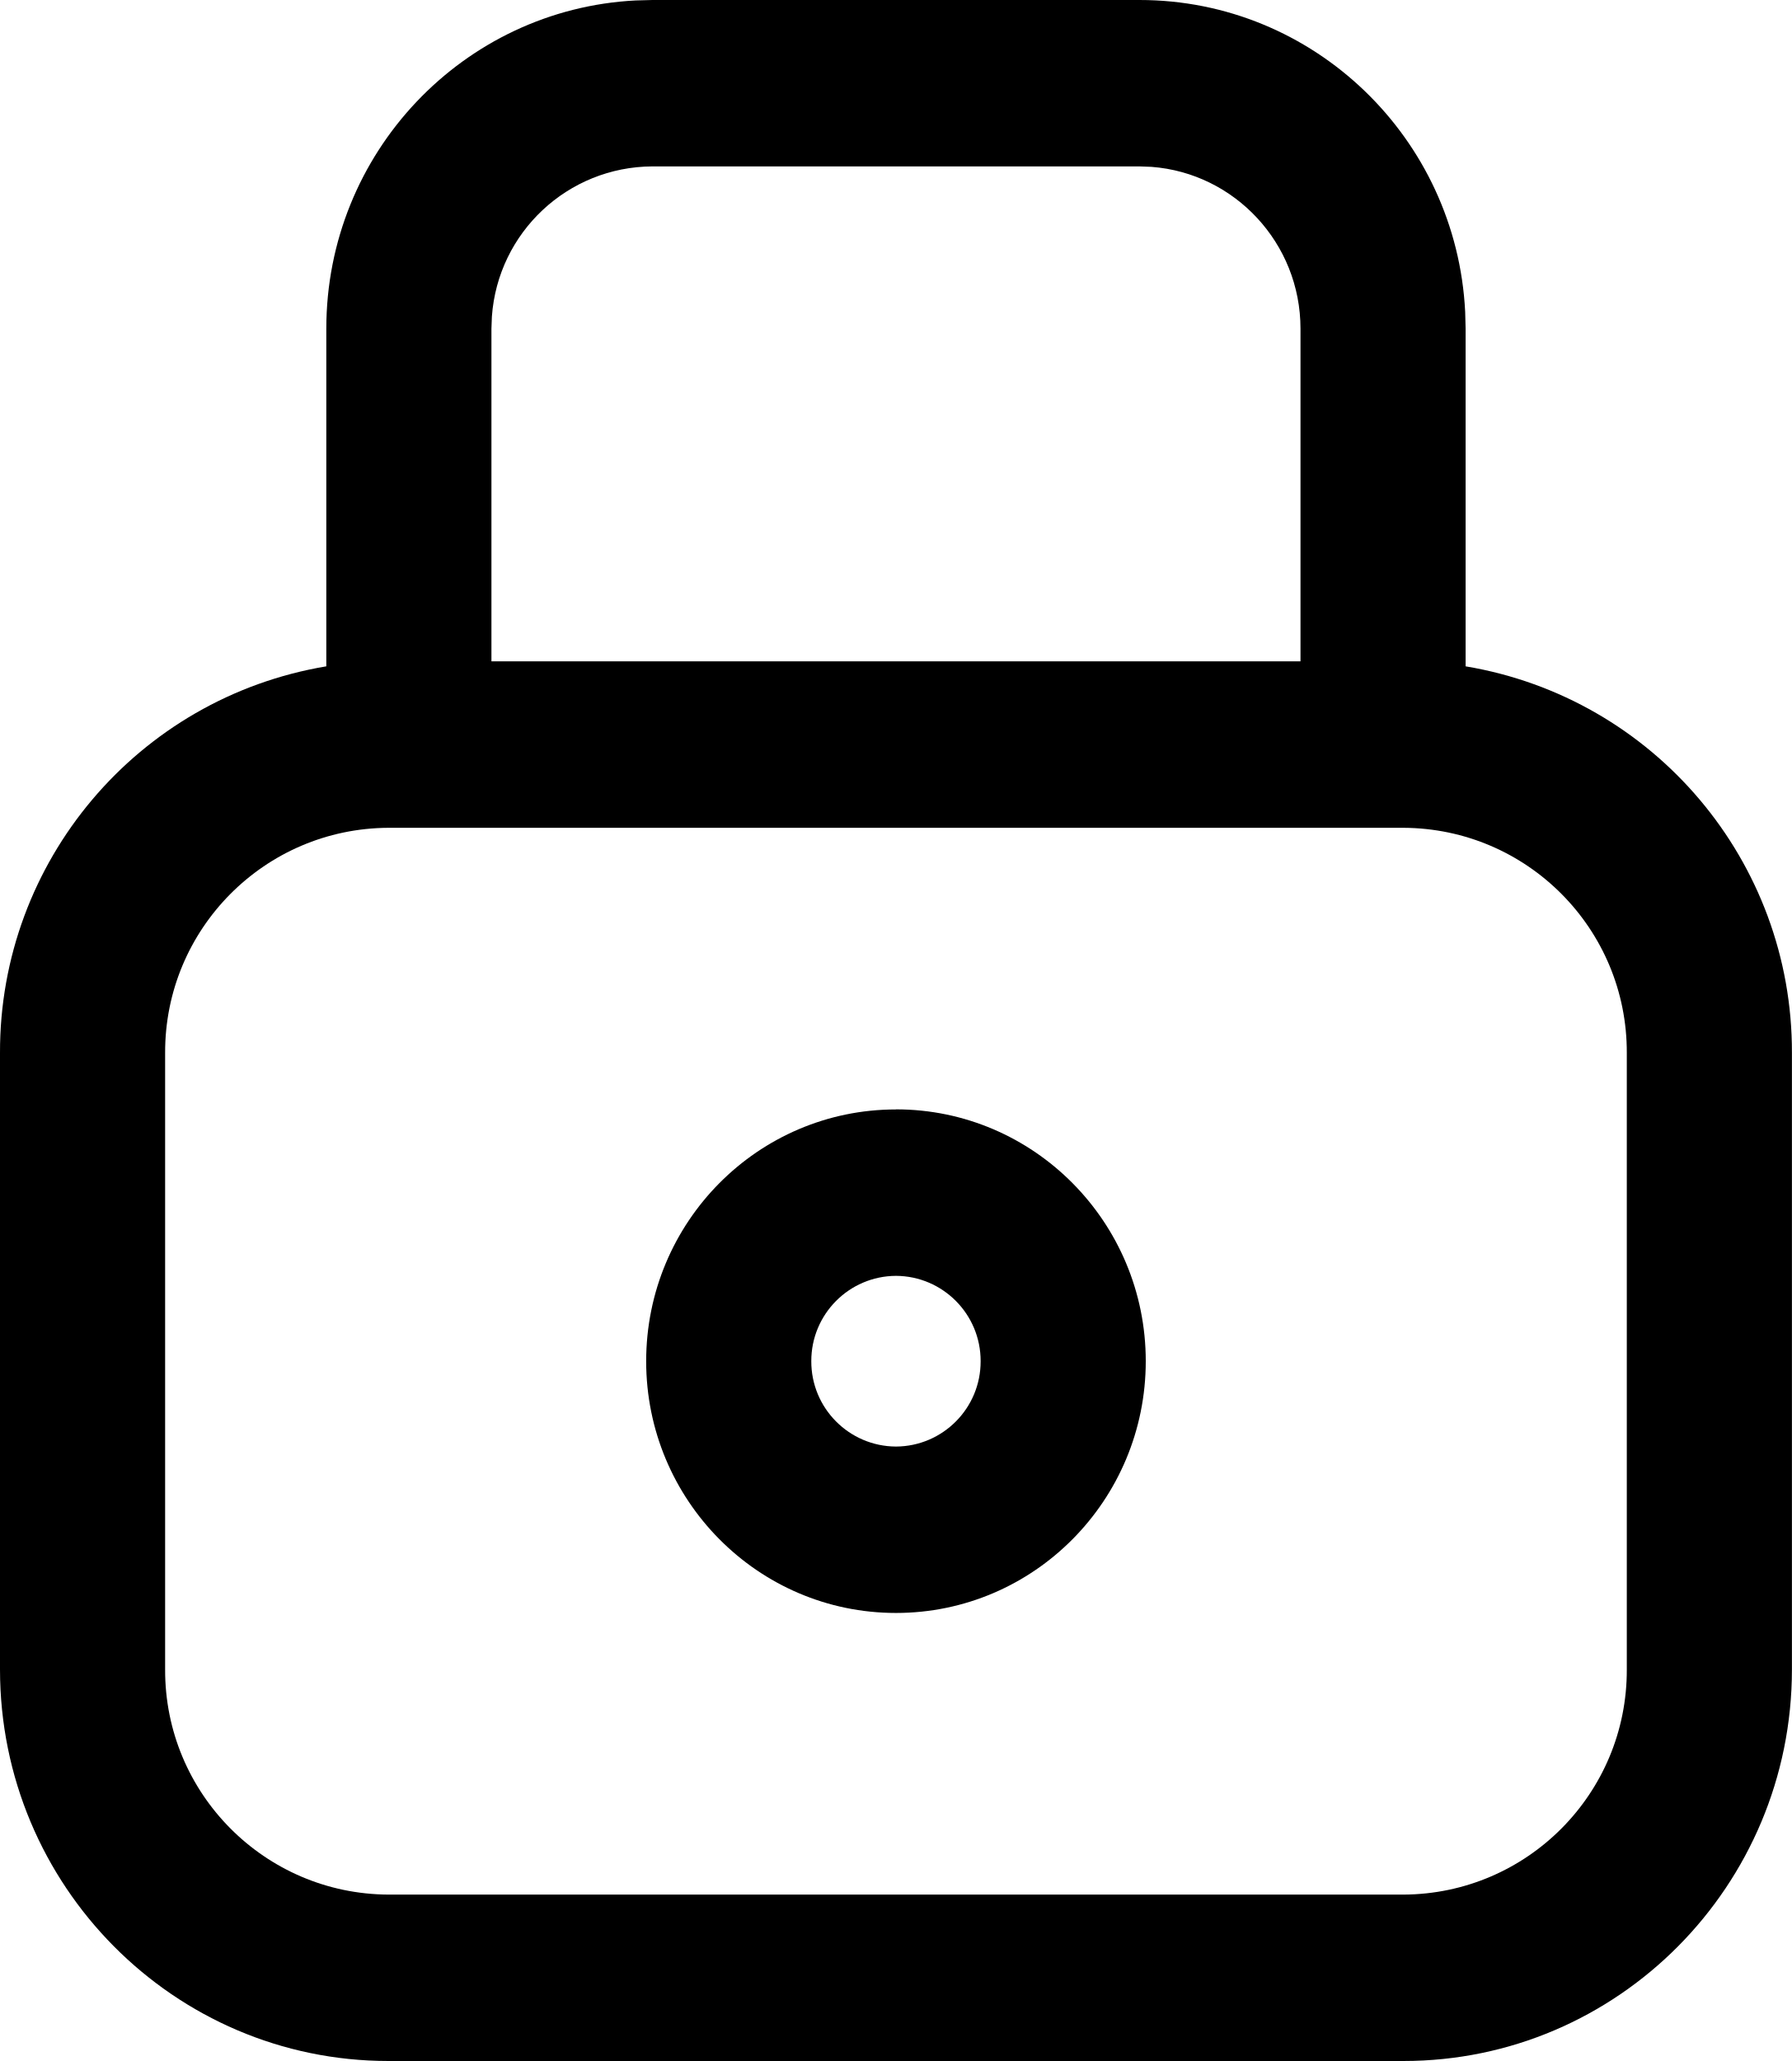
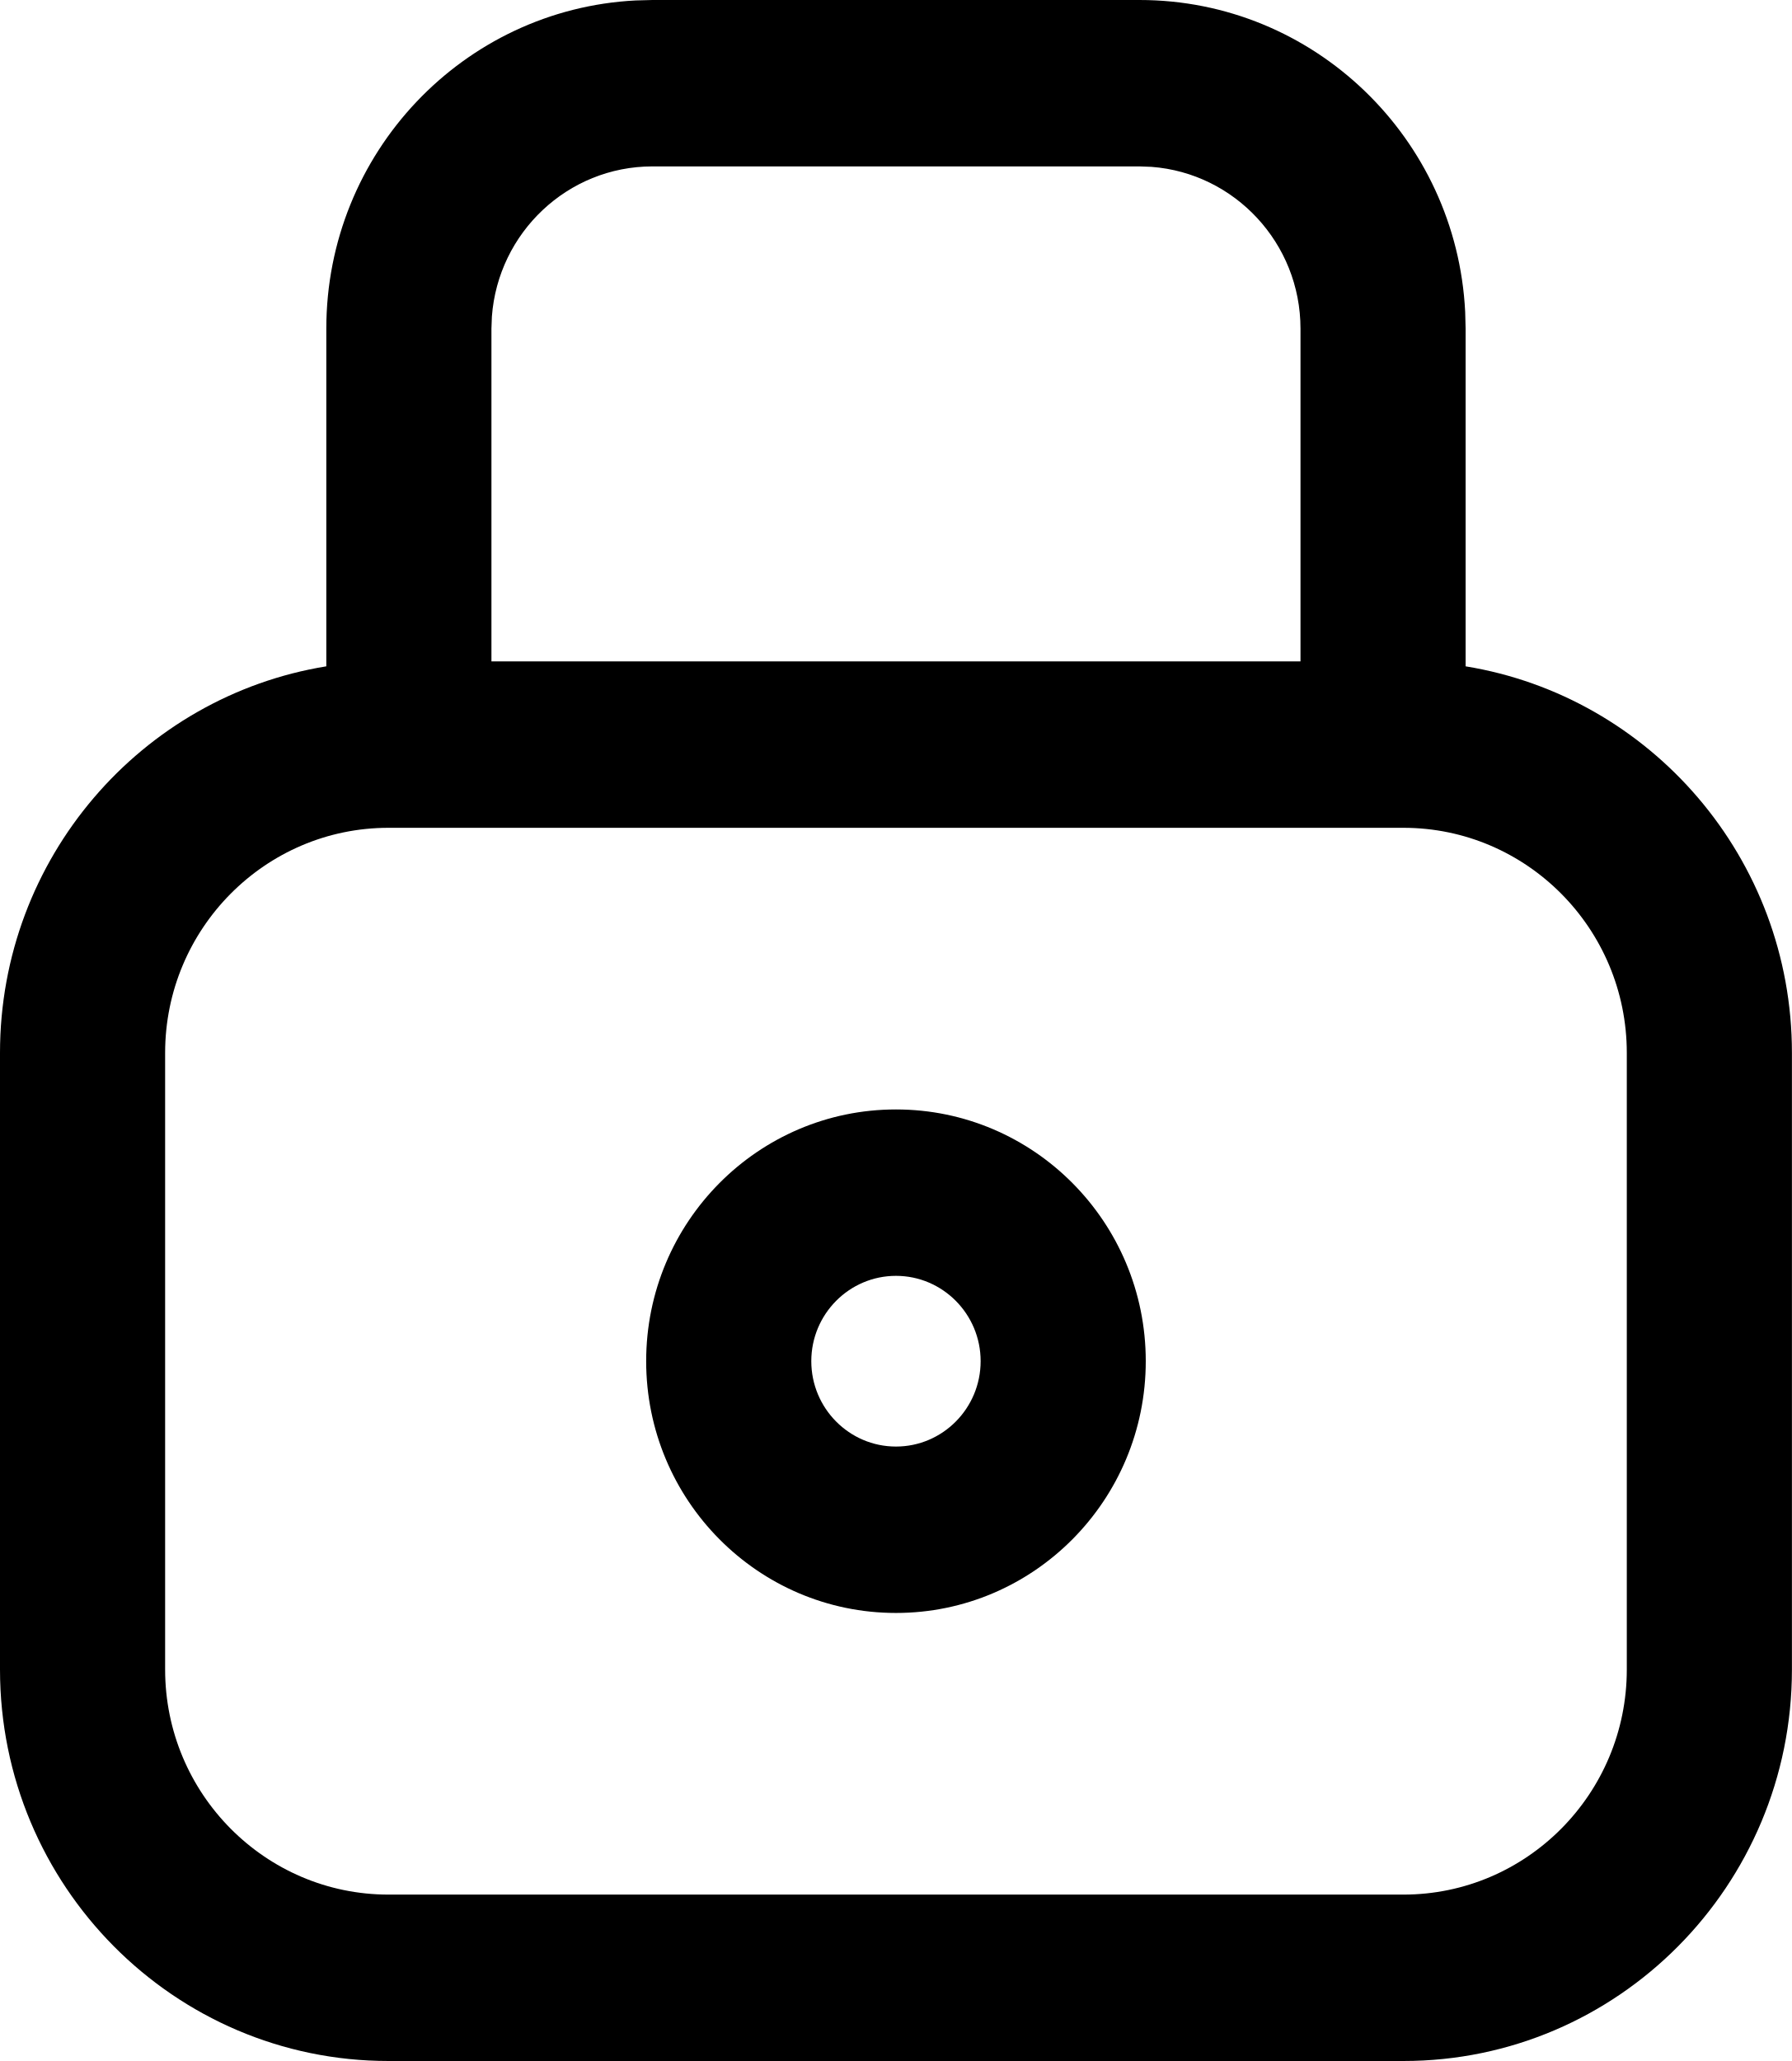
- <svg xmlns="http://www.w3.org/2000/svg" width="20" height="23" fill="none">
-   <path fill-rule="evenodd" clip-rule="evenodd" d="M12.718 0c1.947 0 3.538 1.542 3.635 3.479l.005.189v3.768A4.362 4.362 0 0120 11.75v6.88c0 2.413-1.943 4.37-4.336 4.37H4.336C1.943 23 0 21.043 0 18.63v-6.88a4.362 4.362 0 013.642-4.314V3.668c0-1.962 1.53-3.565 3.453-3.663L7.282 0h5.436zm1.797 3.668V7.38h-9.03V3.668l.005-.135a1.804 1.804 0 011.792-1.676h5.436l.134.005c.929.07 1.663.852 1.663 1.806zM4.336 9.238h11.328a2.504 2.504 0 012.493 2.512v6.88a2.504 2.504 0 01-2.493 2.513H4.336a2.504 2.504 0 01-2.493-2.512V11.75a2.504 2.504 0 012.493-2.512zM10 12.381c-1.54 0-2.788 1.258-2.788 2.81C7.212 16.74 8.46 18 10 18c1.54 0 2.788-1.259 2.788-2.81 0-1.55-1.249-2.81-2.788-2.81zm0 1.857a.95.95 0 01.945.952.95.95 0 01-.945.953.95.95 0 01-.945-.953.95.95 0 01.945-.952z" fill="#000" />
+ <svg xmlns="http://www.w3.org/2000/svg" width="20" height="23" viewBox="0 0 20 23" fill="none">
+   <path fill-rule="evenodd" clip-rule="evenodd" d="M12.718 0C14.665 0 16.256 1.542 16.353 3.479L16.358 3.668V7.436C18.422 7.772 20 9.576 20 11.75V18.631C20 21.043 18.057 23 15.664 23H4.336C1.943 23 0 21.043 0 18.631V11.75C0 9.576 1.578 7.771 3.642 7.436V3.668C3.642 1.706 5.172 0.103 7.095 0.005L7.282 0H12.718ZM14.515 3.668V7.381H5.485V3.668L5.49 3.533C5.559 2.597 6.336 1.857 7.282 1.857H12.718L12.852 1.862C13.781 1.932 14.515 2.714 14.515 3.668ZM4.336 9.238H4.564H15.436H15.664C17.039 9.238 18.157 10.364 18.157 11.75V18.631C18.157 20.017 17.039 21.143 15.664 21.143H4.336C2.961 21.143 1.843 20.017 1.843 18.631V11.75C1.843 10.364 2.961 9.238 4.336 9.238ZM10 12.381C8.461 12.381 7.212 13.639 7.212 15.19C7.212 16.741 8.461 18 10 18C11.539 18 12.788 16.741 12.788 15.19C12.788 13.639 11.539 12.381 10 12.381ZM10 14.238C10.521 14.238 10.945 14.665 10.945 15.19C10.945 15.716 10.521 16.143 10 16.143C9.479 16.143 9.055 15.716 9.055 15.19C9.055 14.665 9.479 14.238 10 14.238Z" fill="black" />
</svg>
